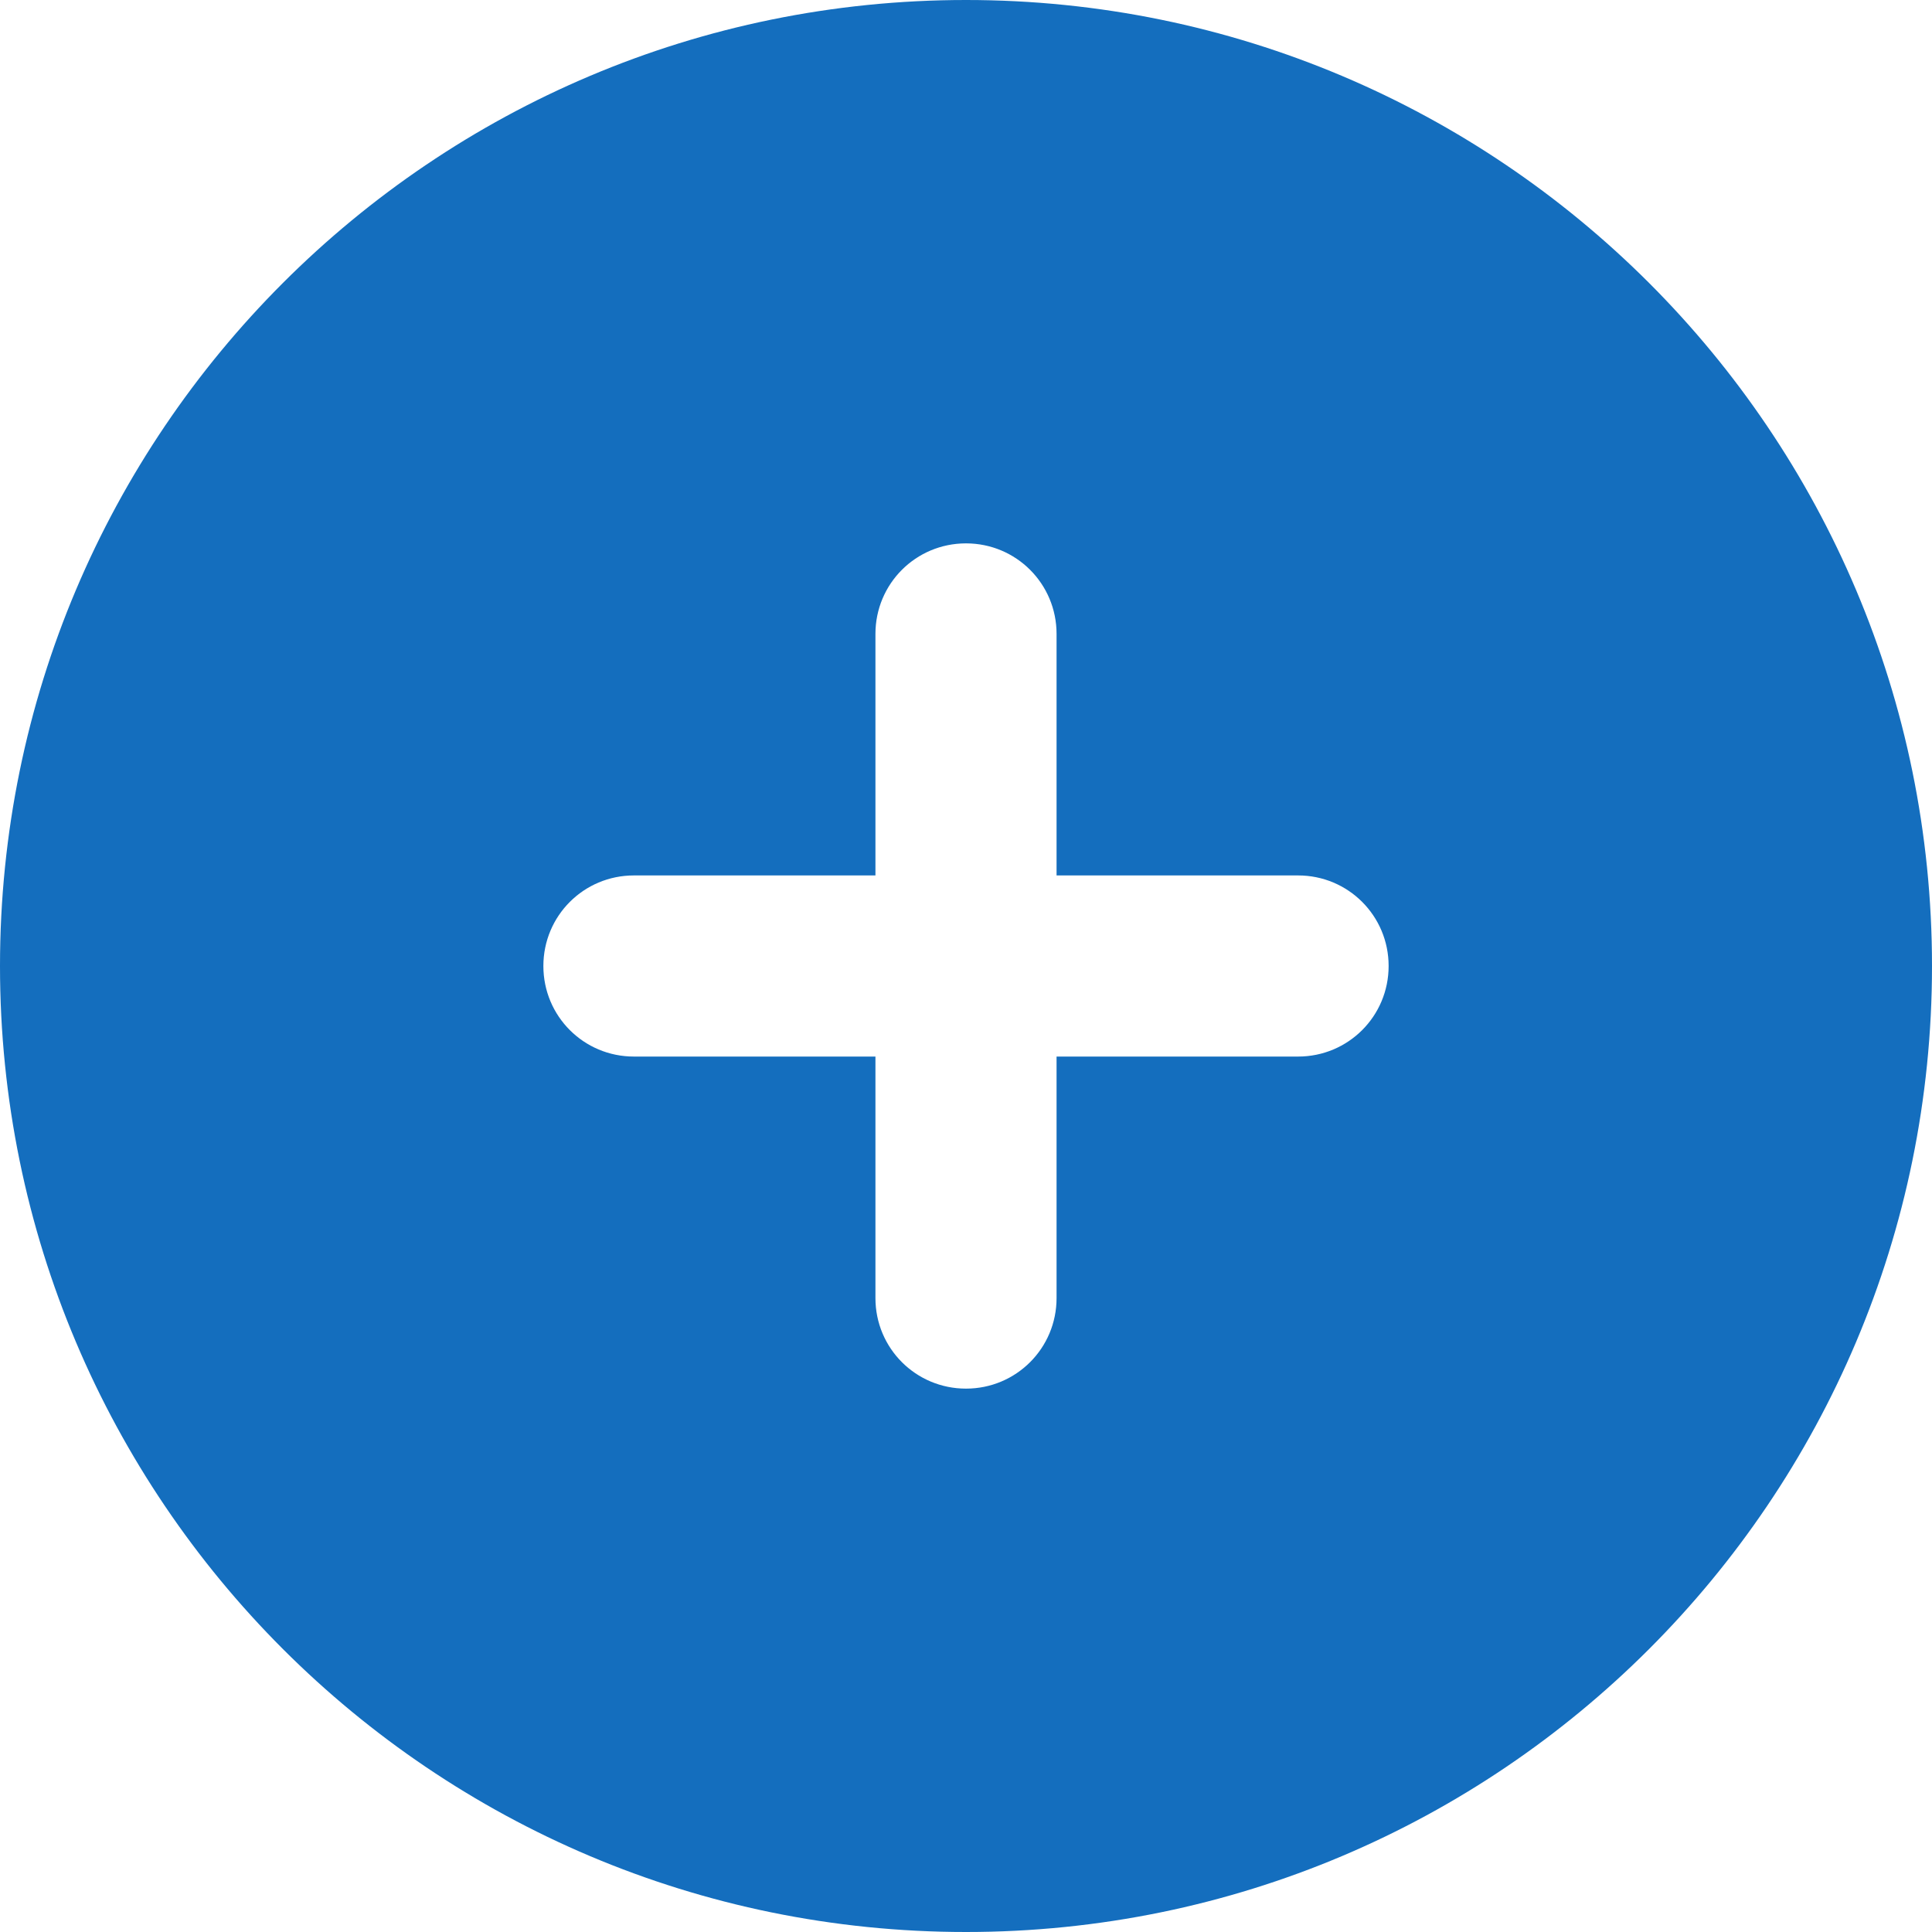
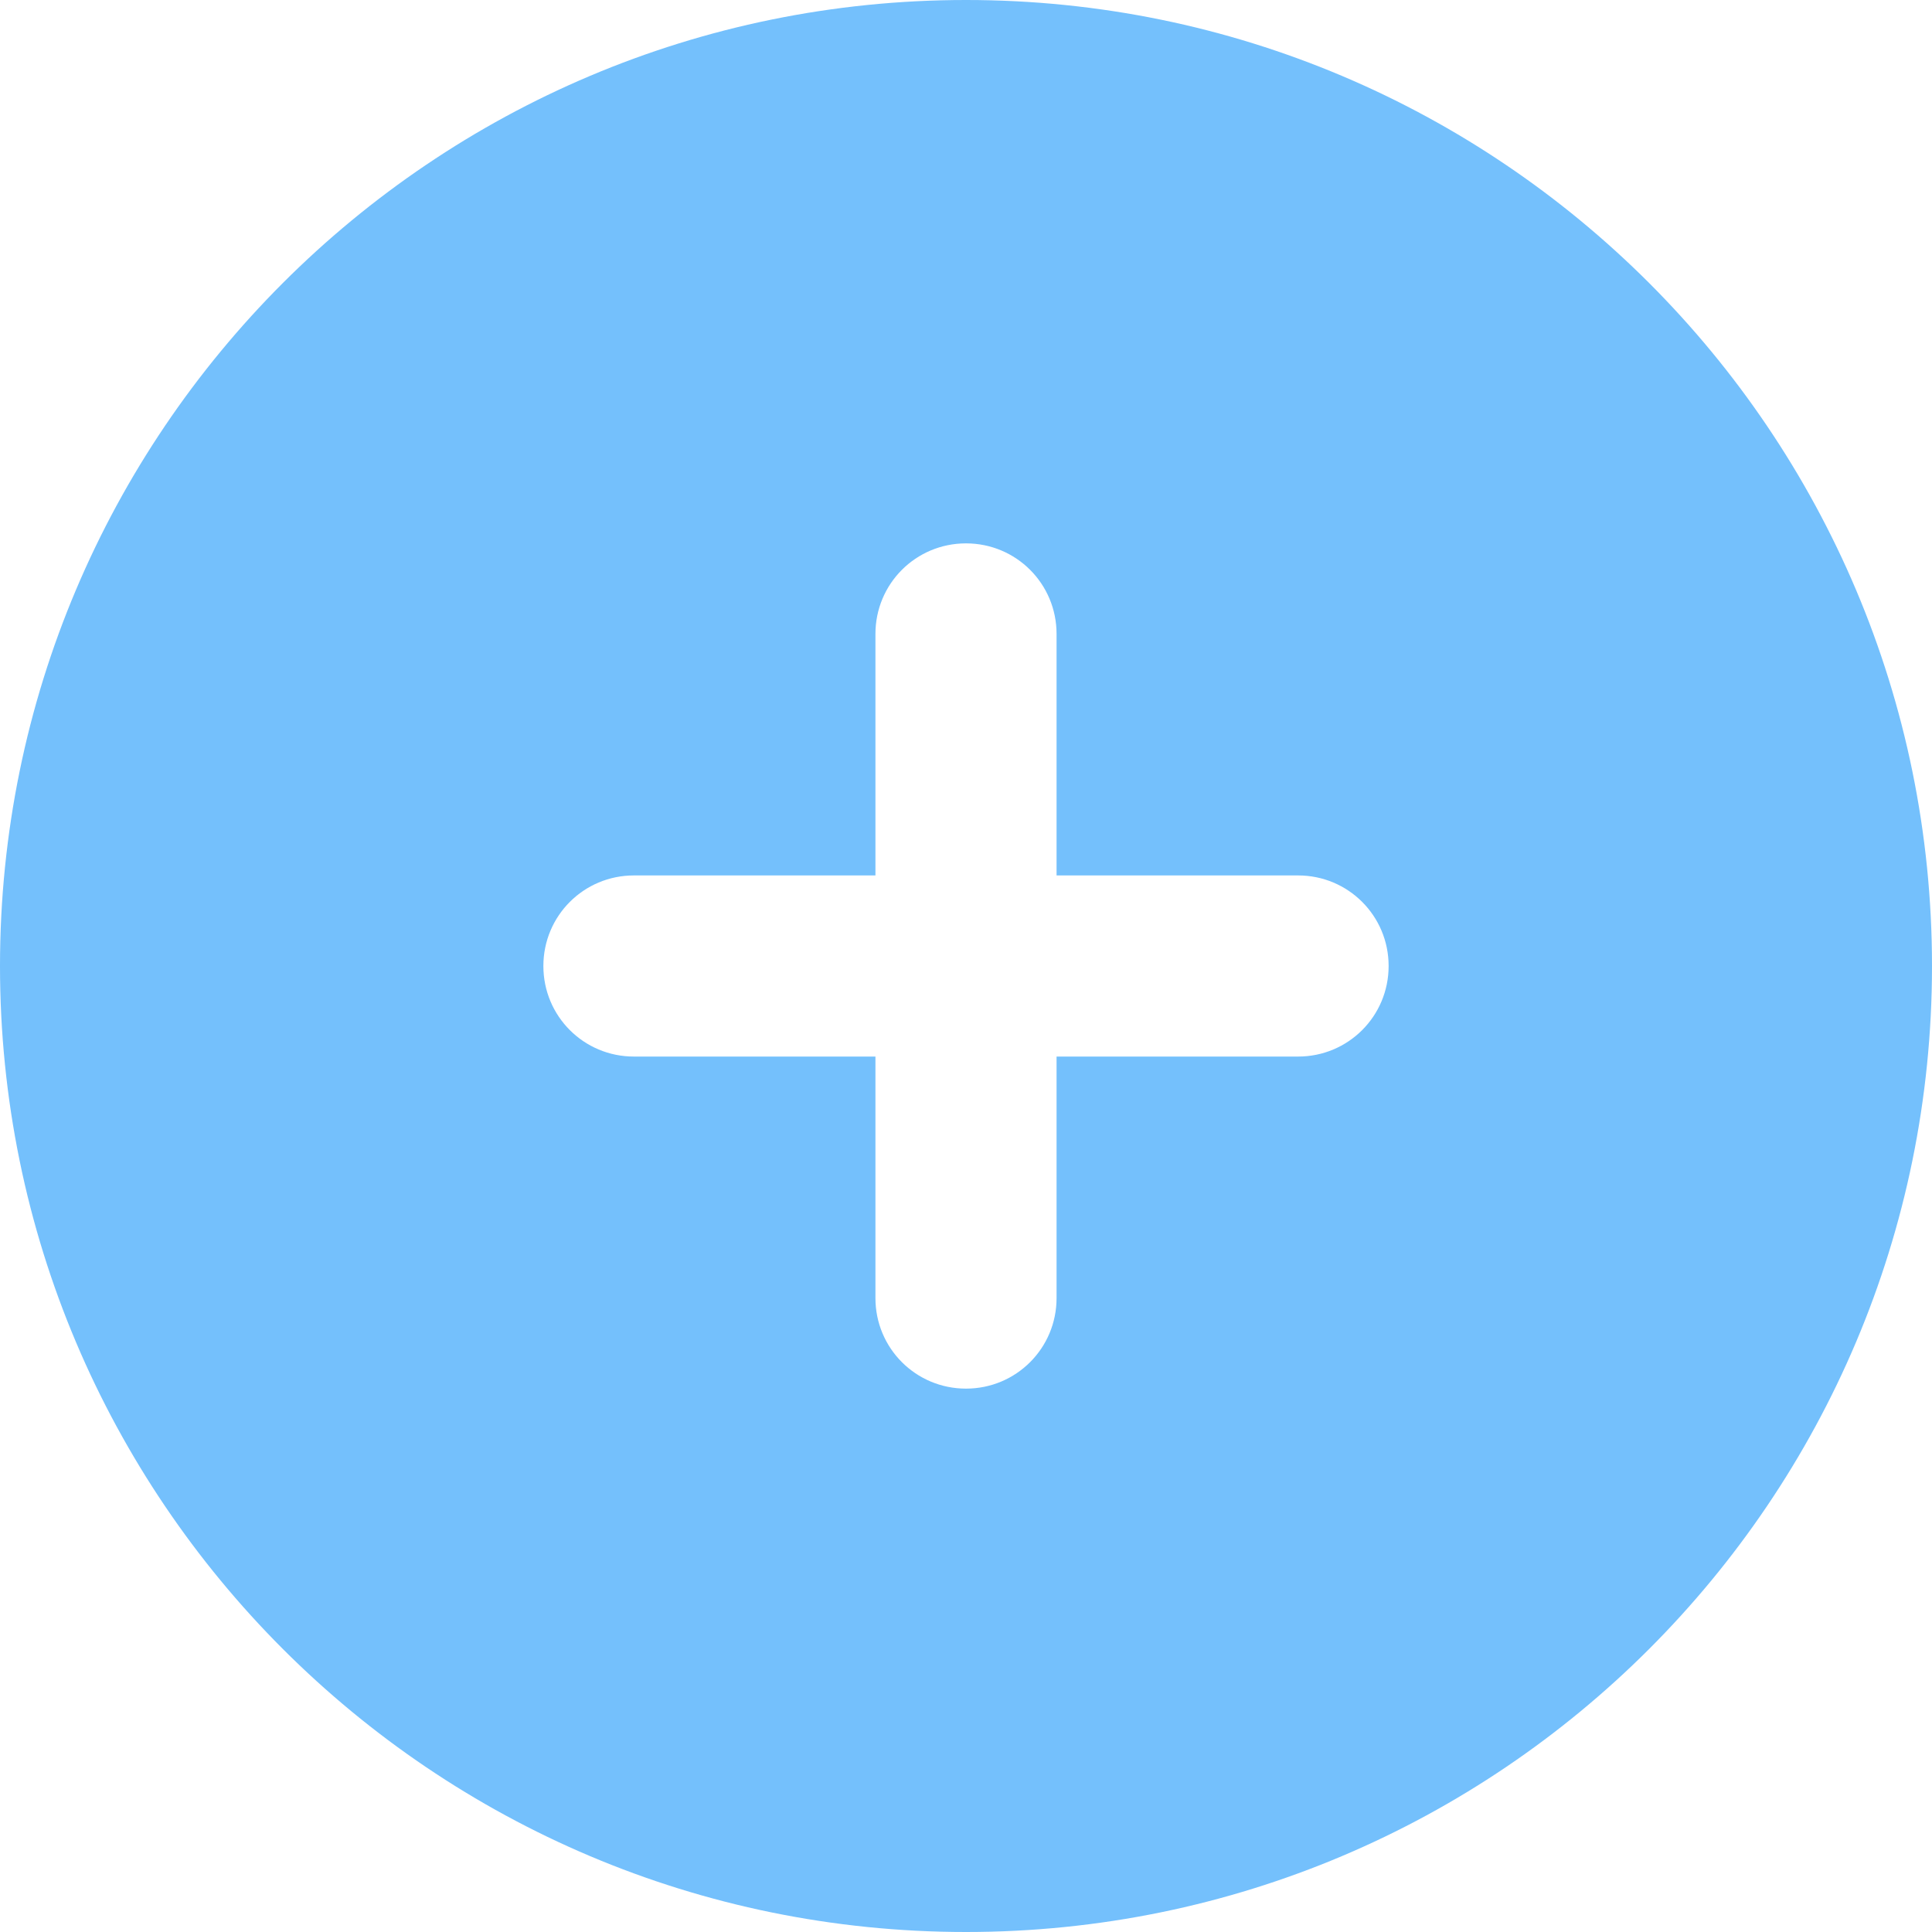
<svg xmlns="http://www.w3.org/2000/svg" height="16" width="16" viewBox="0 0 512 512">
-   <path fill="#146ebe" d="M256 512A256 256 0 1 0 256 0a256 256 0 1 0 0 512zM232 344V280H168c-13.3 0-24-10.7-24-24s10.7-24 24-24h64V168c0-13.3 10.7-24 24-24s24 10.7 24 24v64h64c13.3 0 24 10.7 24 24s-10.7 24-24 24H280v64c0 13.3-10.7 24-24 24s-24-10.7-24-24z" />
+   <path fill="#74c0fc" d="M256 512A256 256 0 1 0 256 0a256 256 0 1 0 0 512zM232 344V280H168c-13.3 0-24-10.7-24-24s10.7-24 24-24h64V168c0-13.3 10.7-24 24-24s24 10.7 24 24v64h64c13.3 0 24 10.7 24 24s-10.7 24-24 24H280v64c0 13.3-10.7 24-24 24s-24-10.7-24-24z" />
</svg>
